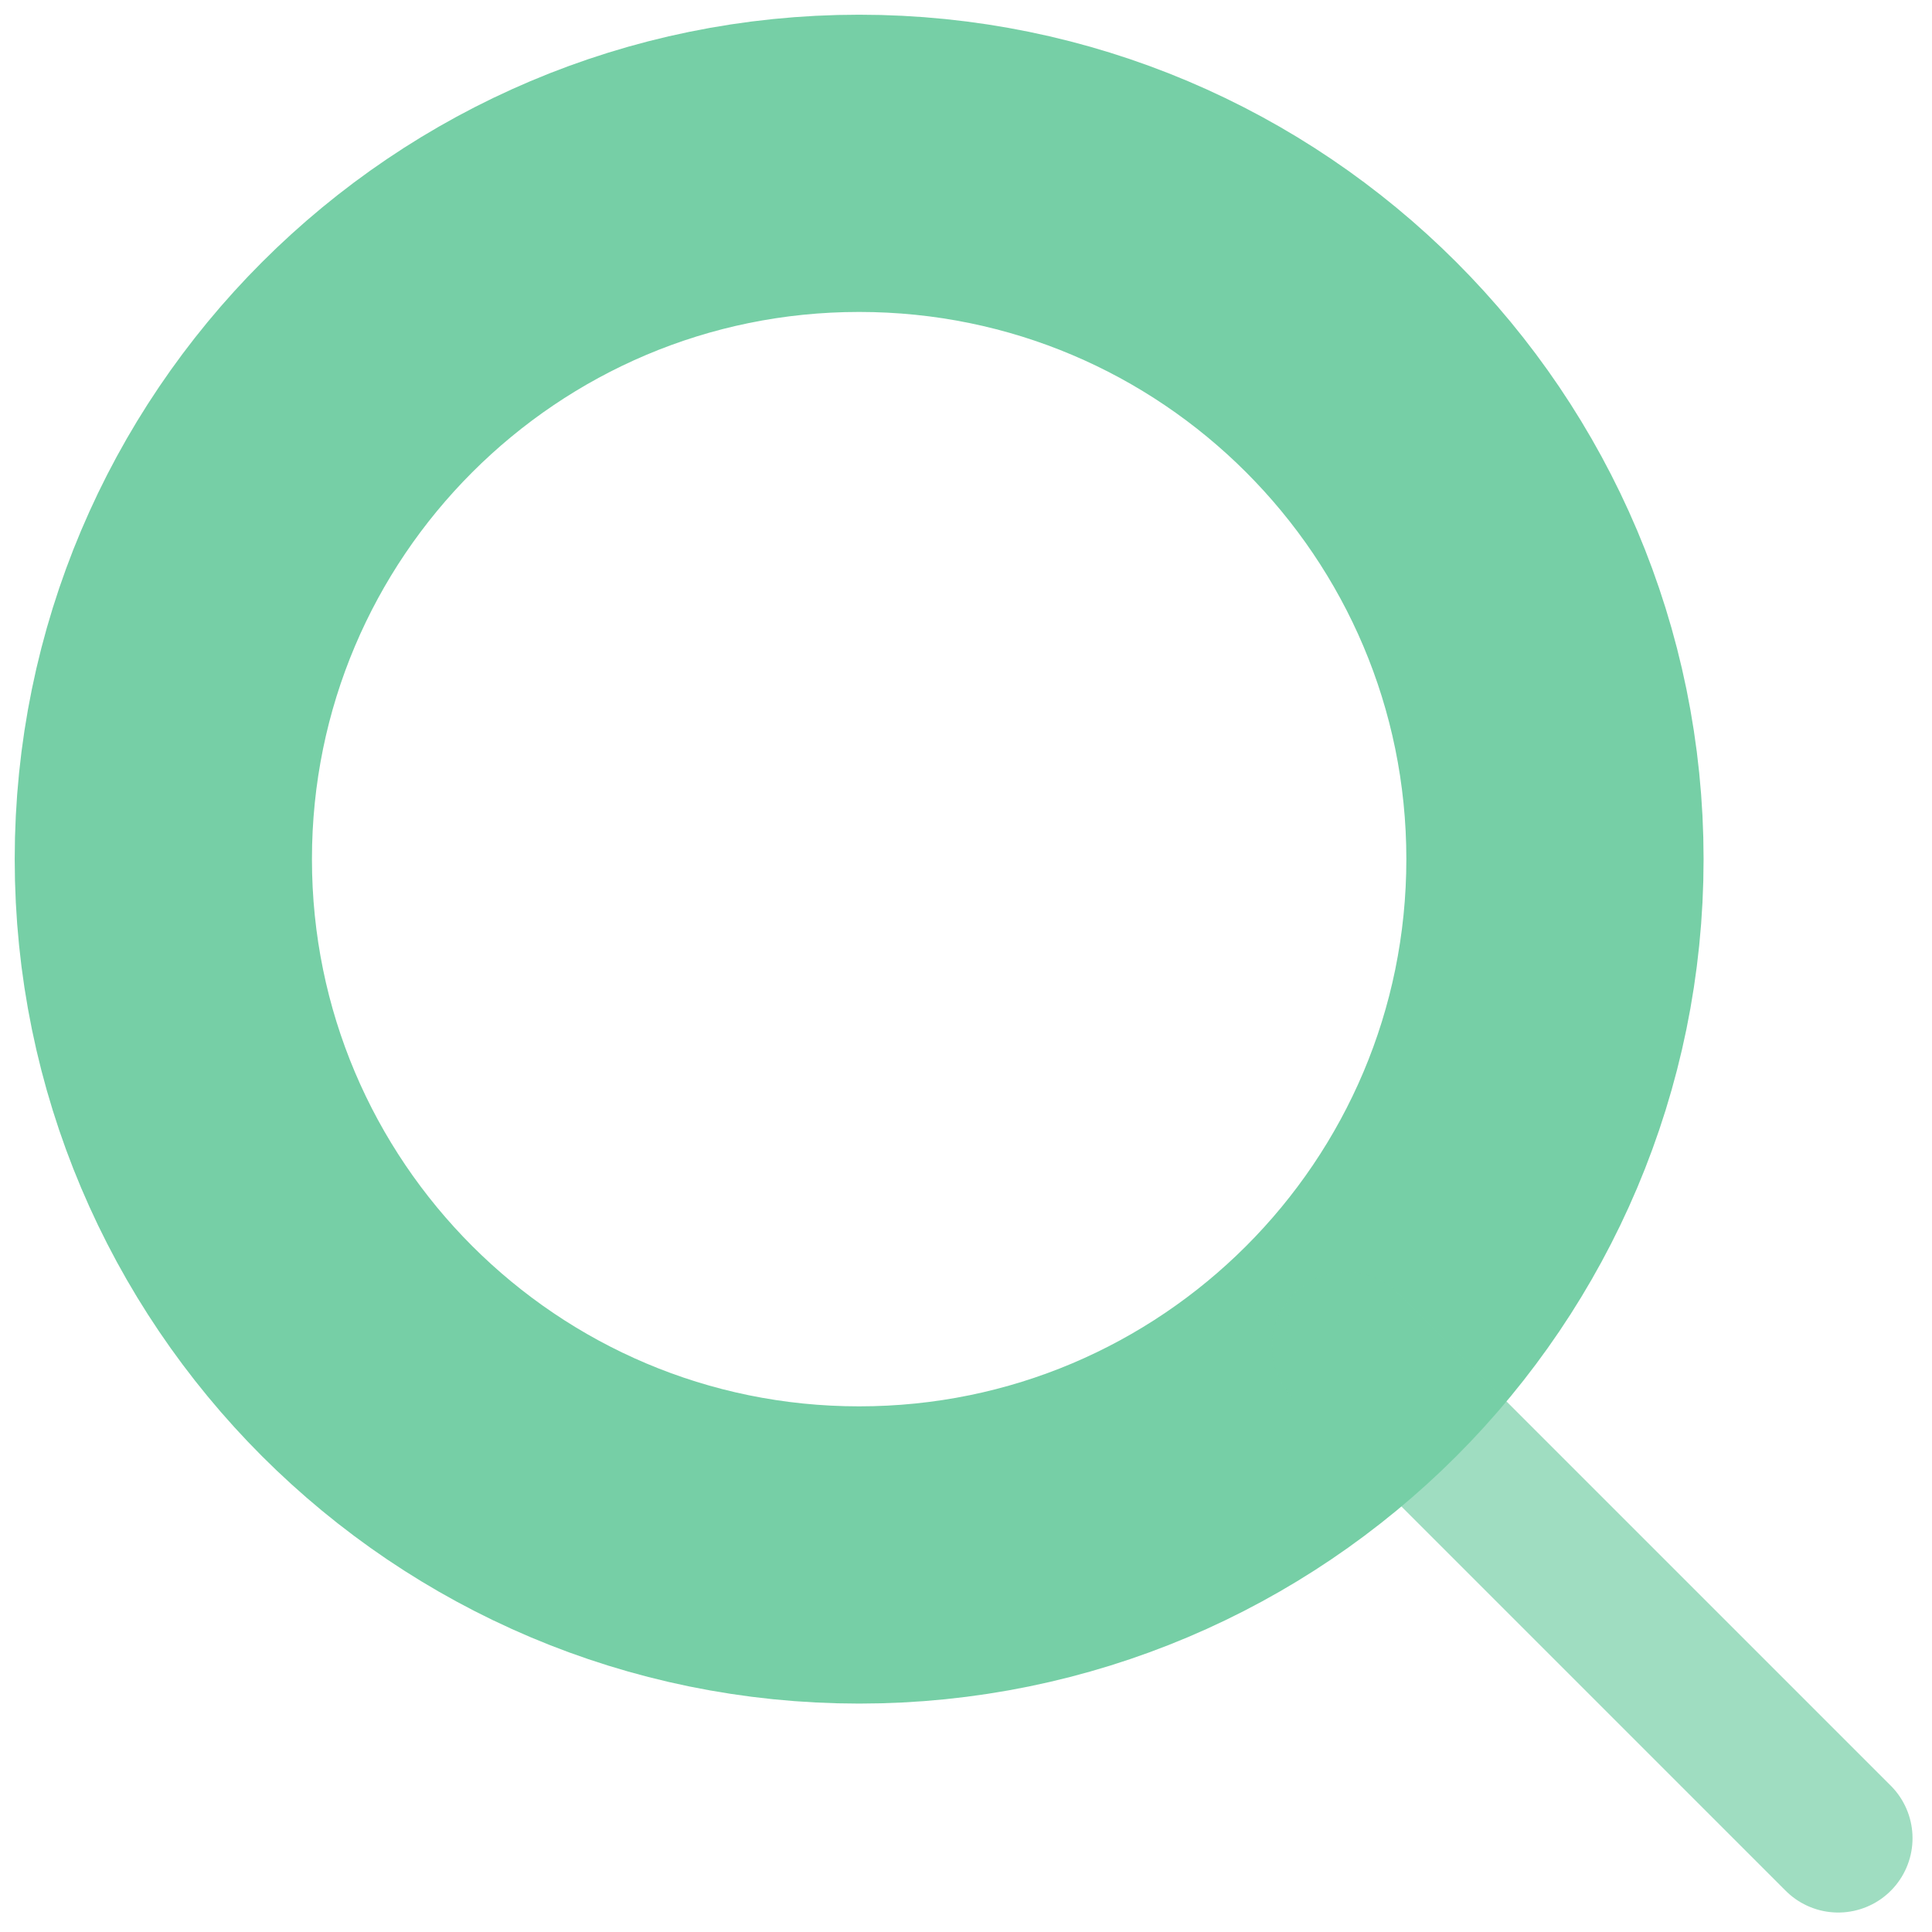
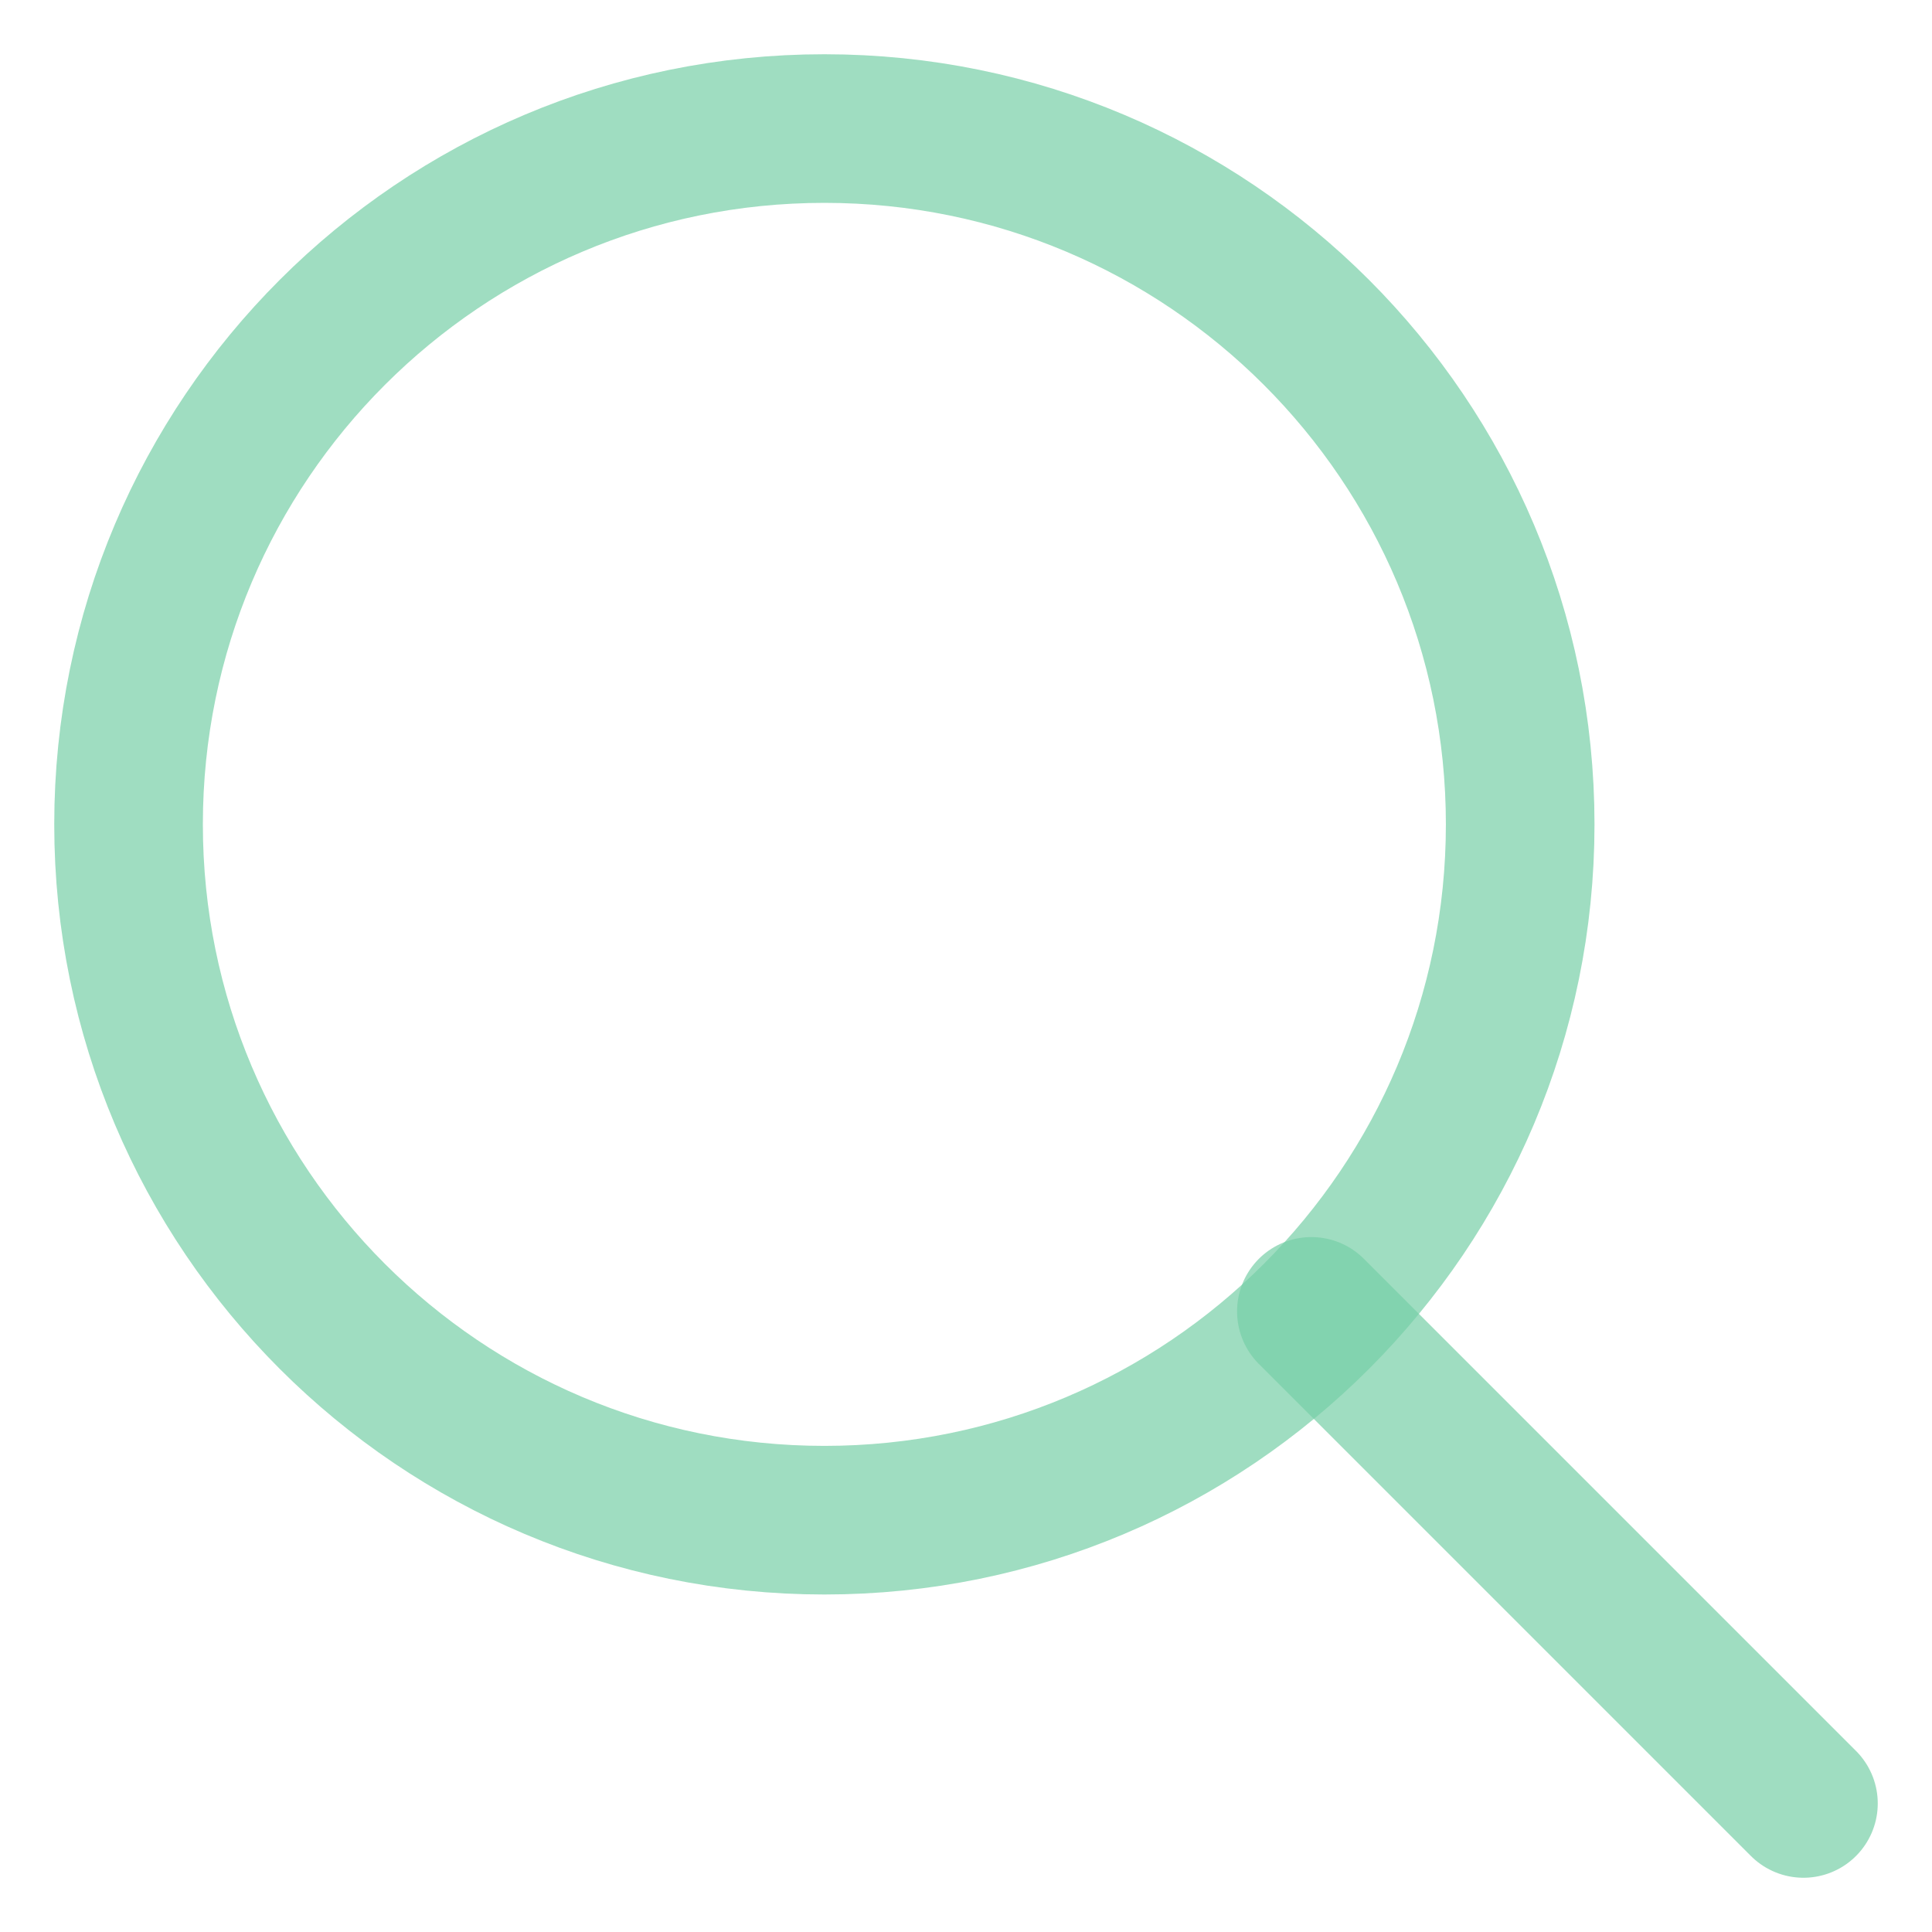
<svg xmlns="http://www.w3.org/2000/svg" version="1.1" x="0" y="0" width="13" height="13" viewBox="0, 0, 13, 13">
  <g id="Symbols">
    <g>
-       <path d="M10.463,5.781 C10.463,8.367 8.367,10.463 5.781,10.463 C3.196,10.463 1.099,8.367 1.099,5.781 C1.099,3.196 3.196,1.099 5.781,1.099 C8.367,1.099 10.463,3.196 10.463,5.781 z" fill-opacity="0" stroke="#76CFA6" stroke-width="2" id="path-1" />
-       <path d="M9.059,9.059 L12.369,12.369" fill-opacity="0" stroke="#76CFA6" stroke-width="1" stroke-linecap="round" id="Line" opacity="0.7" />
+       <path d="M10.229,5.547 C10.229,8.133 8.133,10.229 5.547,10.229 C2.961,10.229 0.865,8.133 0.865,5.547 C0.865,2.961 2.961,0.865 5.547,0.865 C8.133,0.865 10.229,2.961 10.229,5.547 z" fill-opacity="0" stroke="#76CFA6" stroke-width="1" stroke-linecap="round" id="path-1" opacity="0.7" />
+       <path d="M8.824,8.824 L12.135,12.135" fill-opacity="0" stroke="#76CFA6" stroke-width="1" stroke-linecap="round" id="Line" opacity="0.7" />
    </g>
  </g>
</svg>
